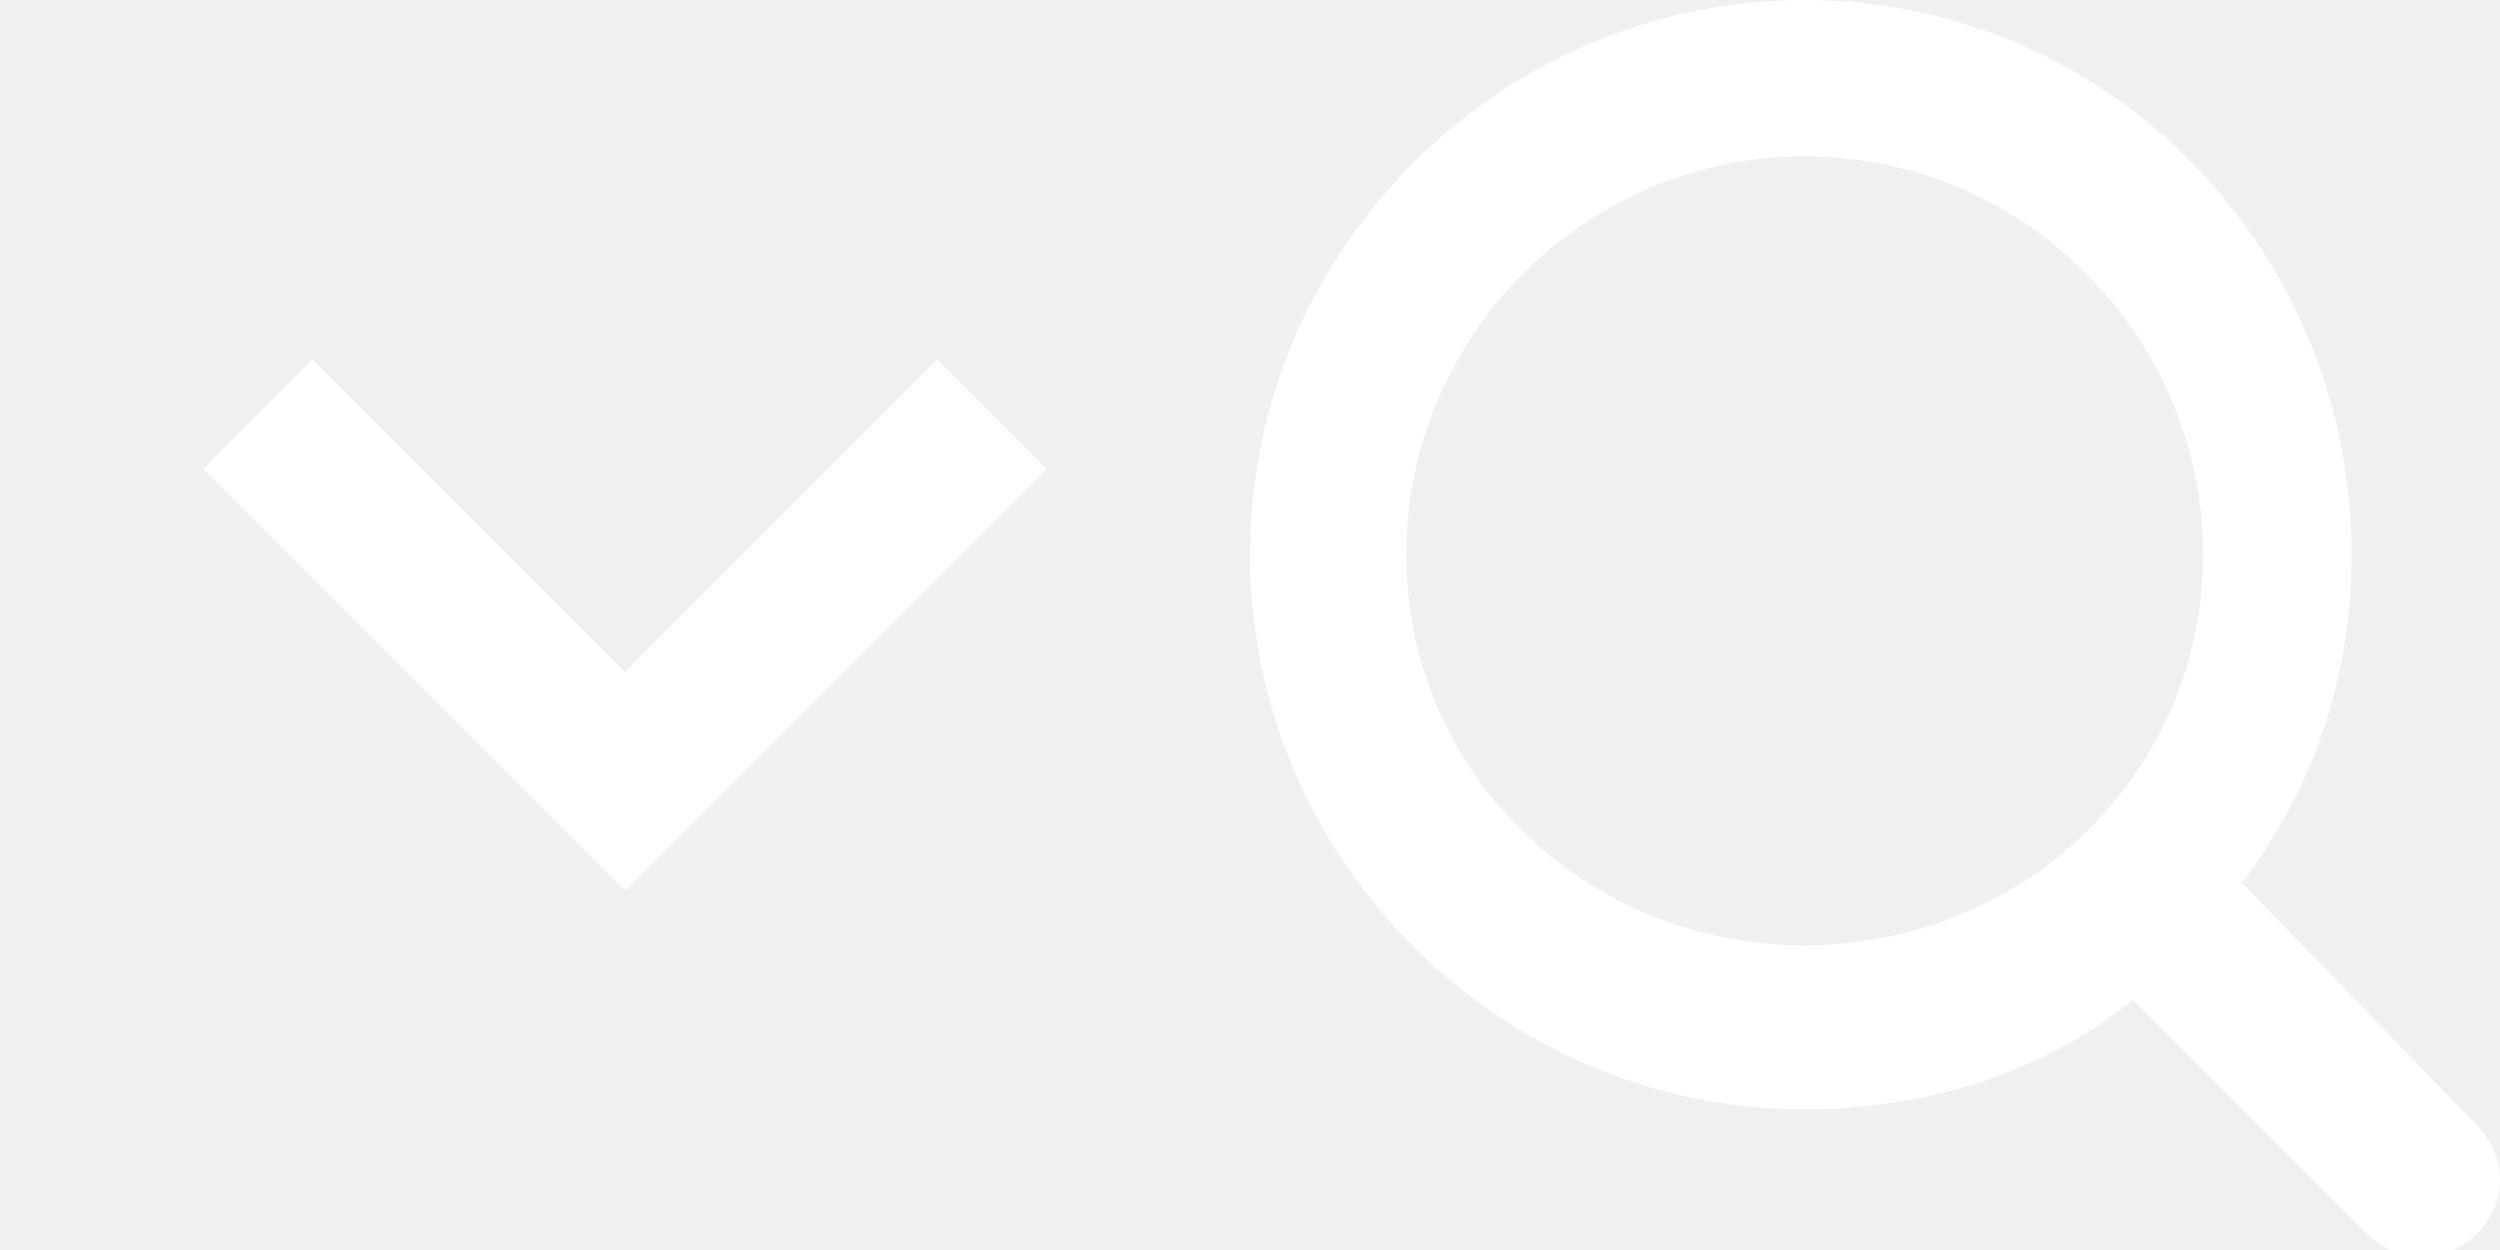
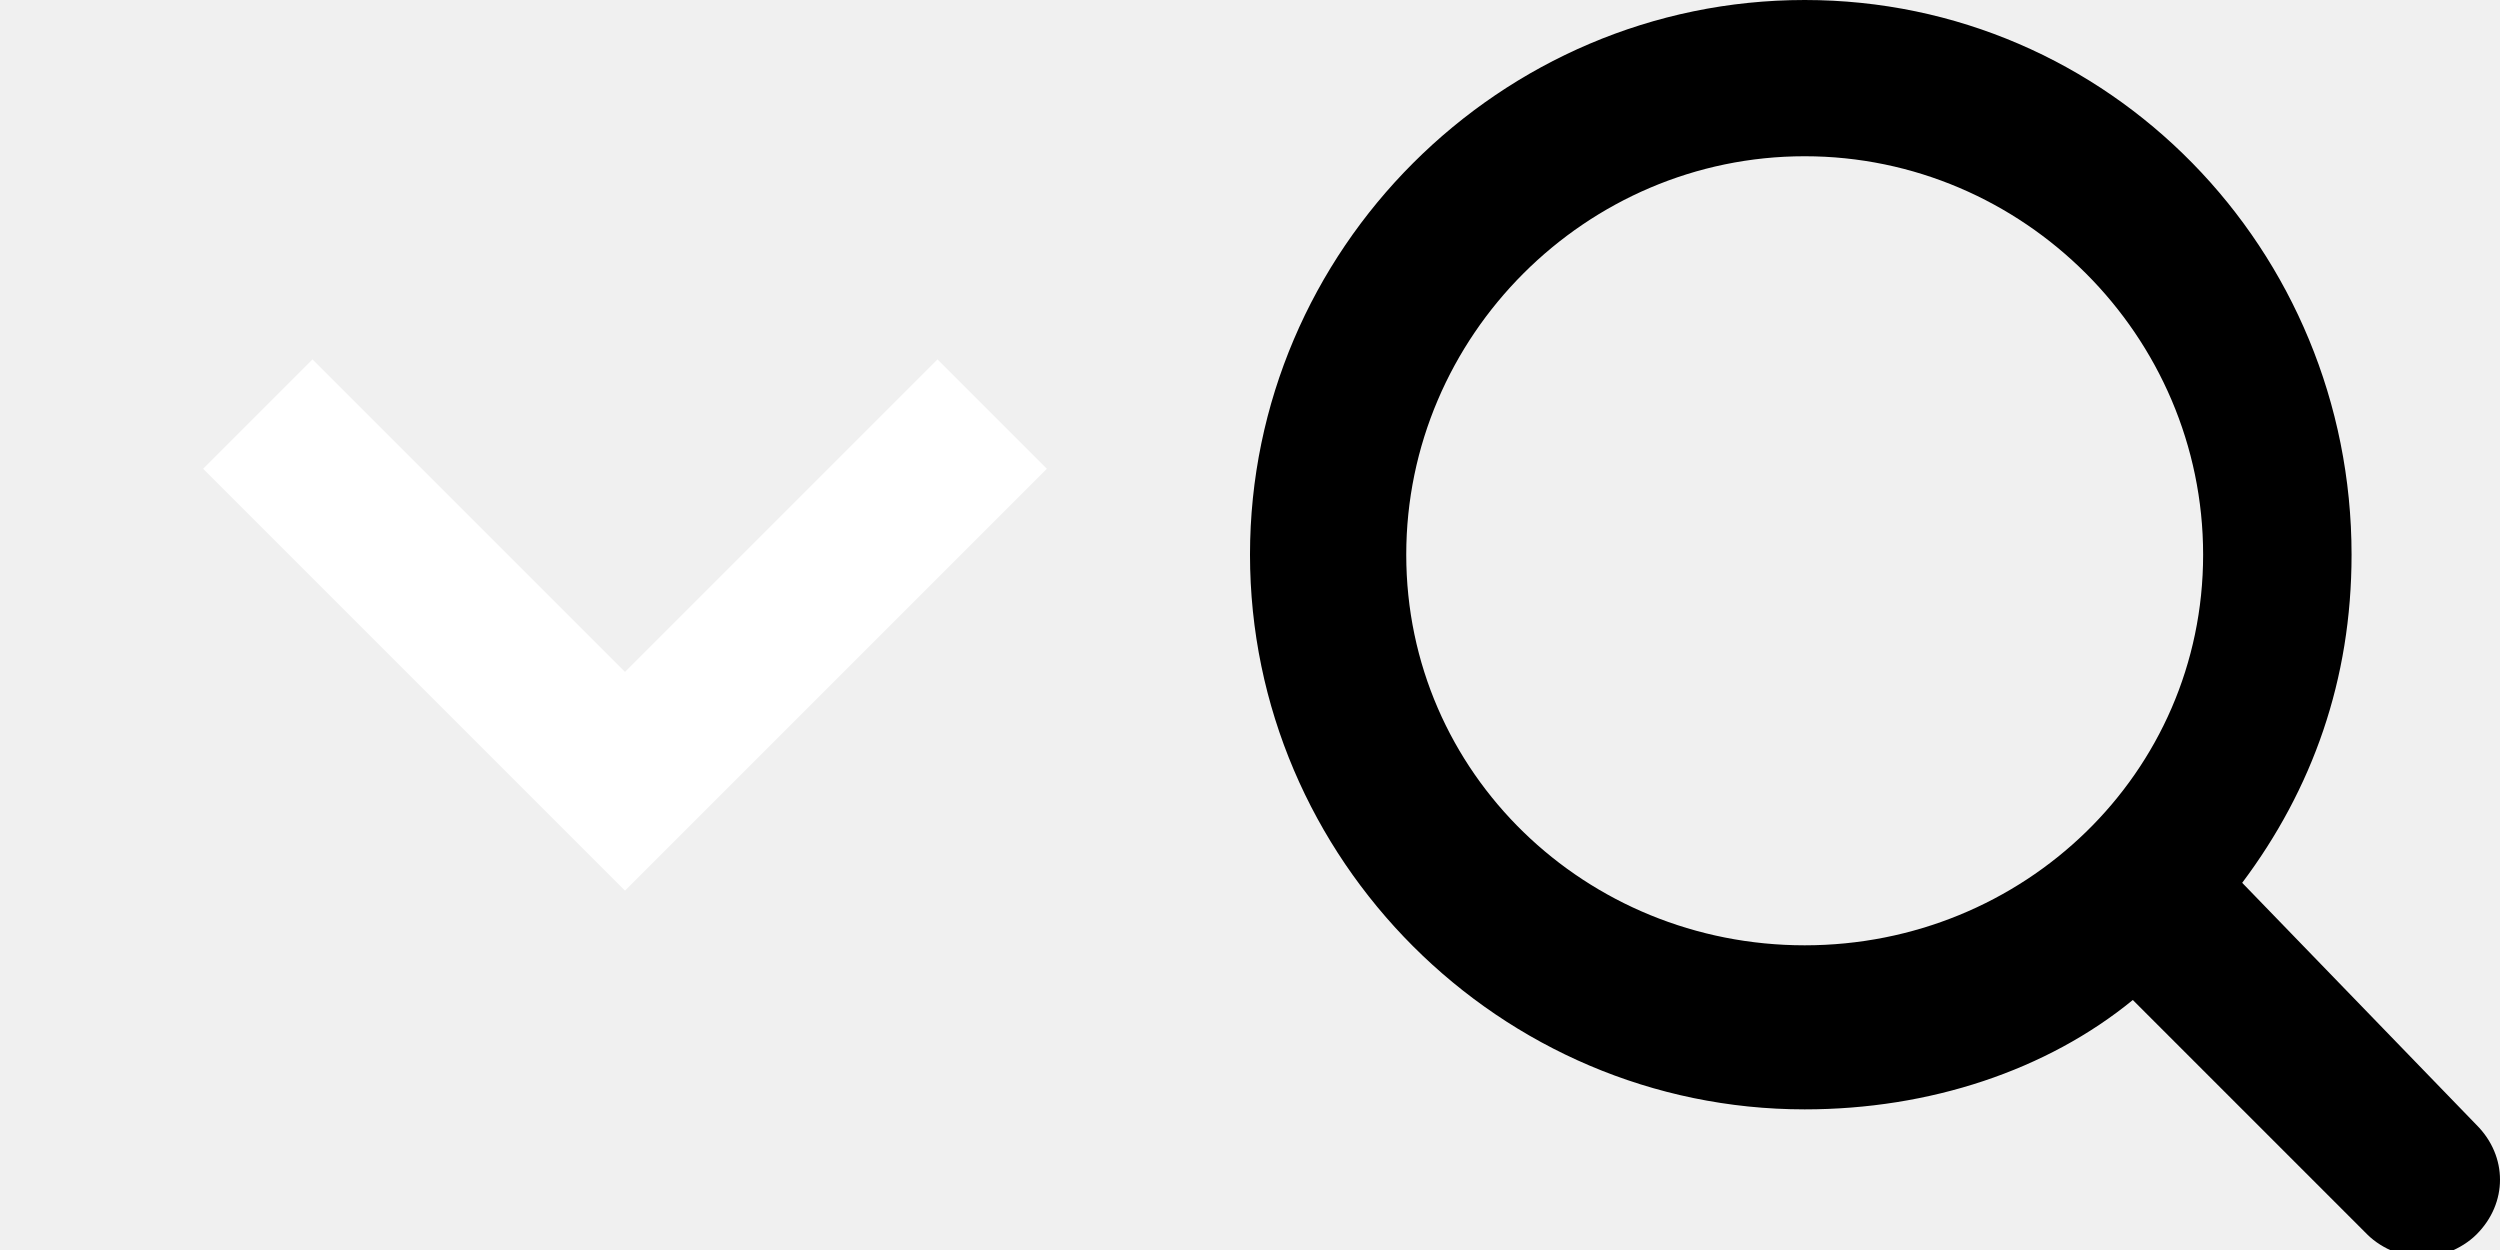
<svg xmlns="http://www.w3.org/2000/svg" x="0px" y="0px" width="32px" height="16px" viewBox="0 0 32 16">
  <g transform="translate(0, 0)">
    <polygon fill="#ffffff" points="8,11.4 2.6,6 4,4.6 8,8.6 12,4.6 13.4,6 " />
  </g>
  <g transform="translate(16, 0)">
-     <path fill="#ffffff" d="M12.7,11.3c0.9-1.2,1.4-2.6,1.4-4.2C14.1,3.2,11,0,7.1,0S0,3.2,0,7.1c0,3.9,3.2,7.1,7.1,7.1  c1.6,0,3.1-0.5,4.2-1.4l3,3c0.2,0.2,0.5,0.3,0.7,0.3s0.5-0.1,0.7-0.3c0.4-0.4,0.4-1,0-1.4L12.7,11.3z M7.1,12.1  C4.3,12.1,2,9.9,2,7.1S4.3,2,7.1,2s5.1,2.3,5.1,5.1S9.9,12.1,7.1,12.1z" />
+     <path fill="#000000" d="M12.7,11.3c0.9-1.2,1.4-2.6,1.4-4.2C14.1,3.2,11,0,7.1,0S0,3.2,0,7.1c0,3.9,3.2,7.1,7.1,7.1  c1.6,0,3.1-0.5,4.2-1.4l3,3c0.2,0.2,0.5,0.3,0.7,0.3s0.5-0.1,0.7-0.3c0.4-0.4,0.4-1,0-1.4L12.7,11.3z M7.1,12.1  C4.3,12.1,2,9.9,2,7.1S4.3,2,7.1,2s5.1,2.3,5.1,5.1S9.9,12.1,7.1,12.1z" />
  </g>
</svg>
